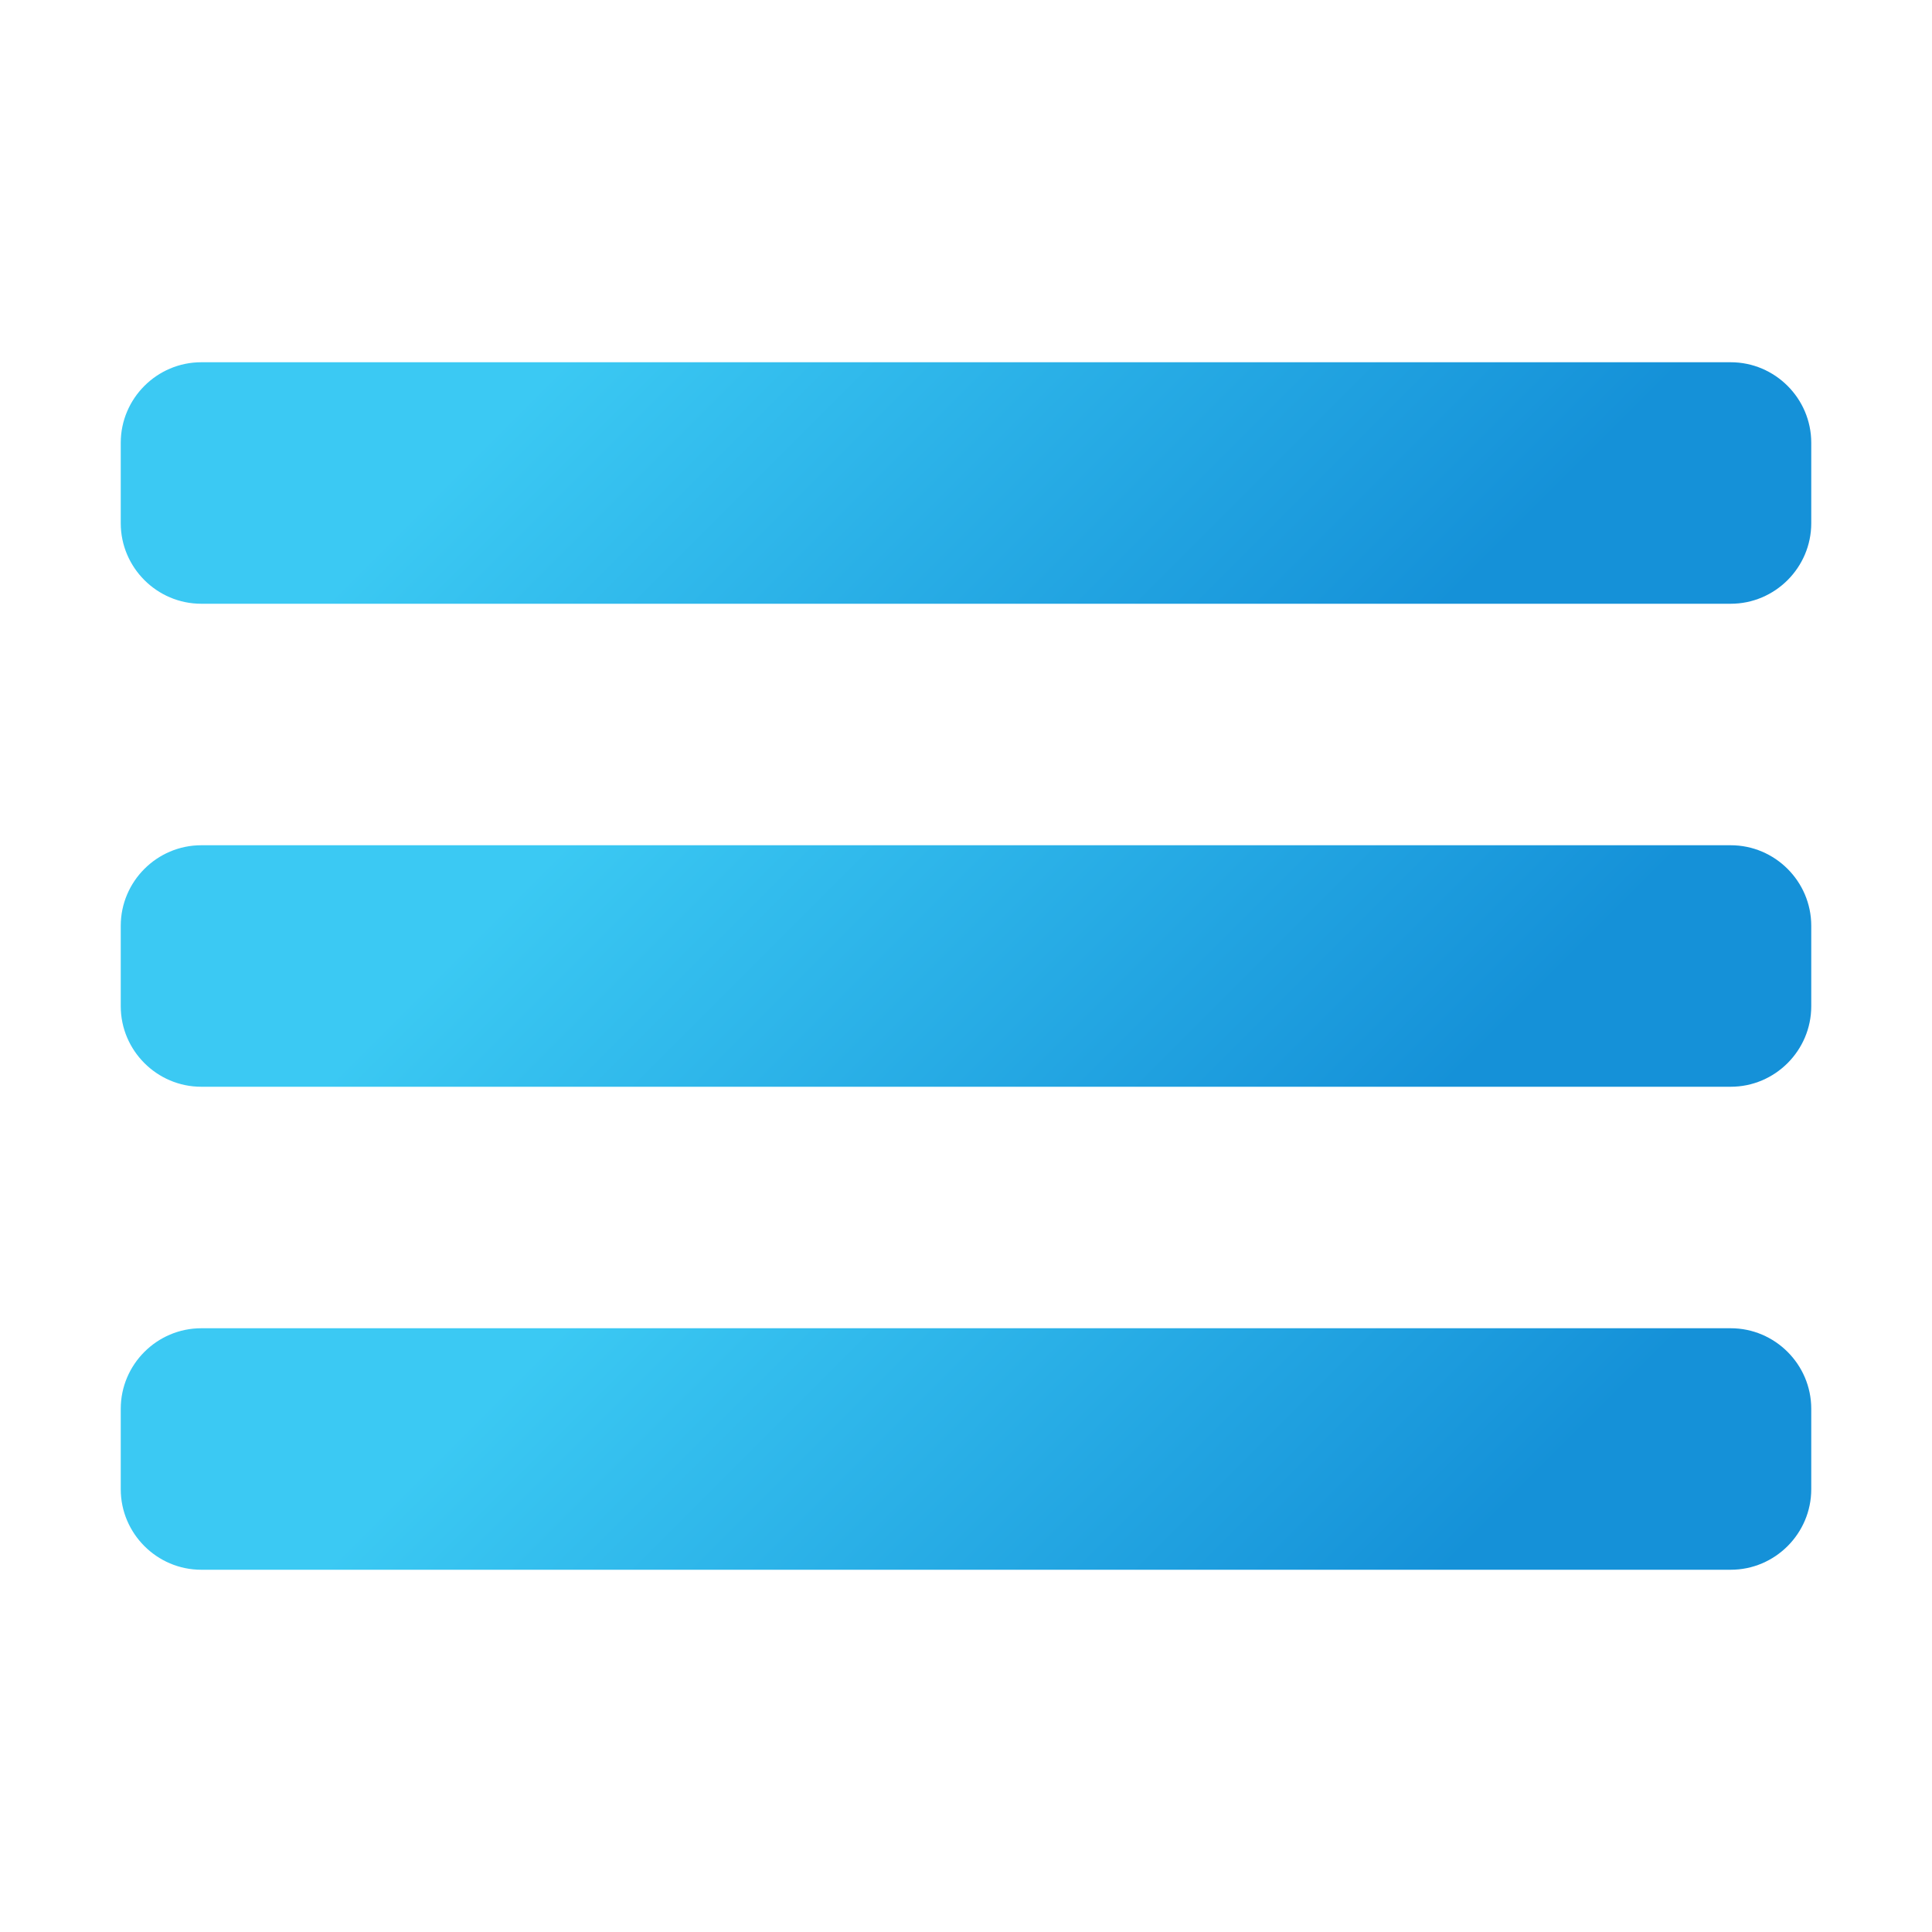
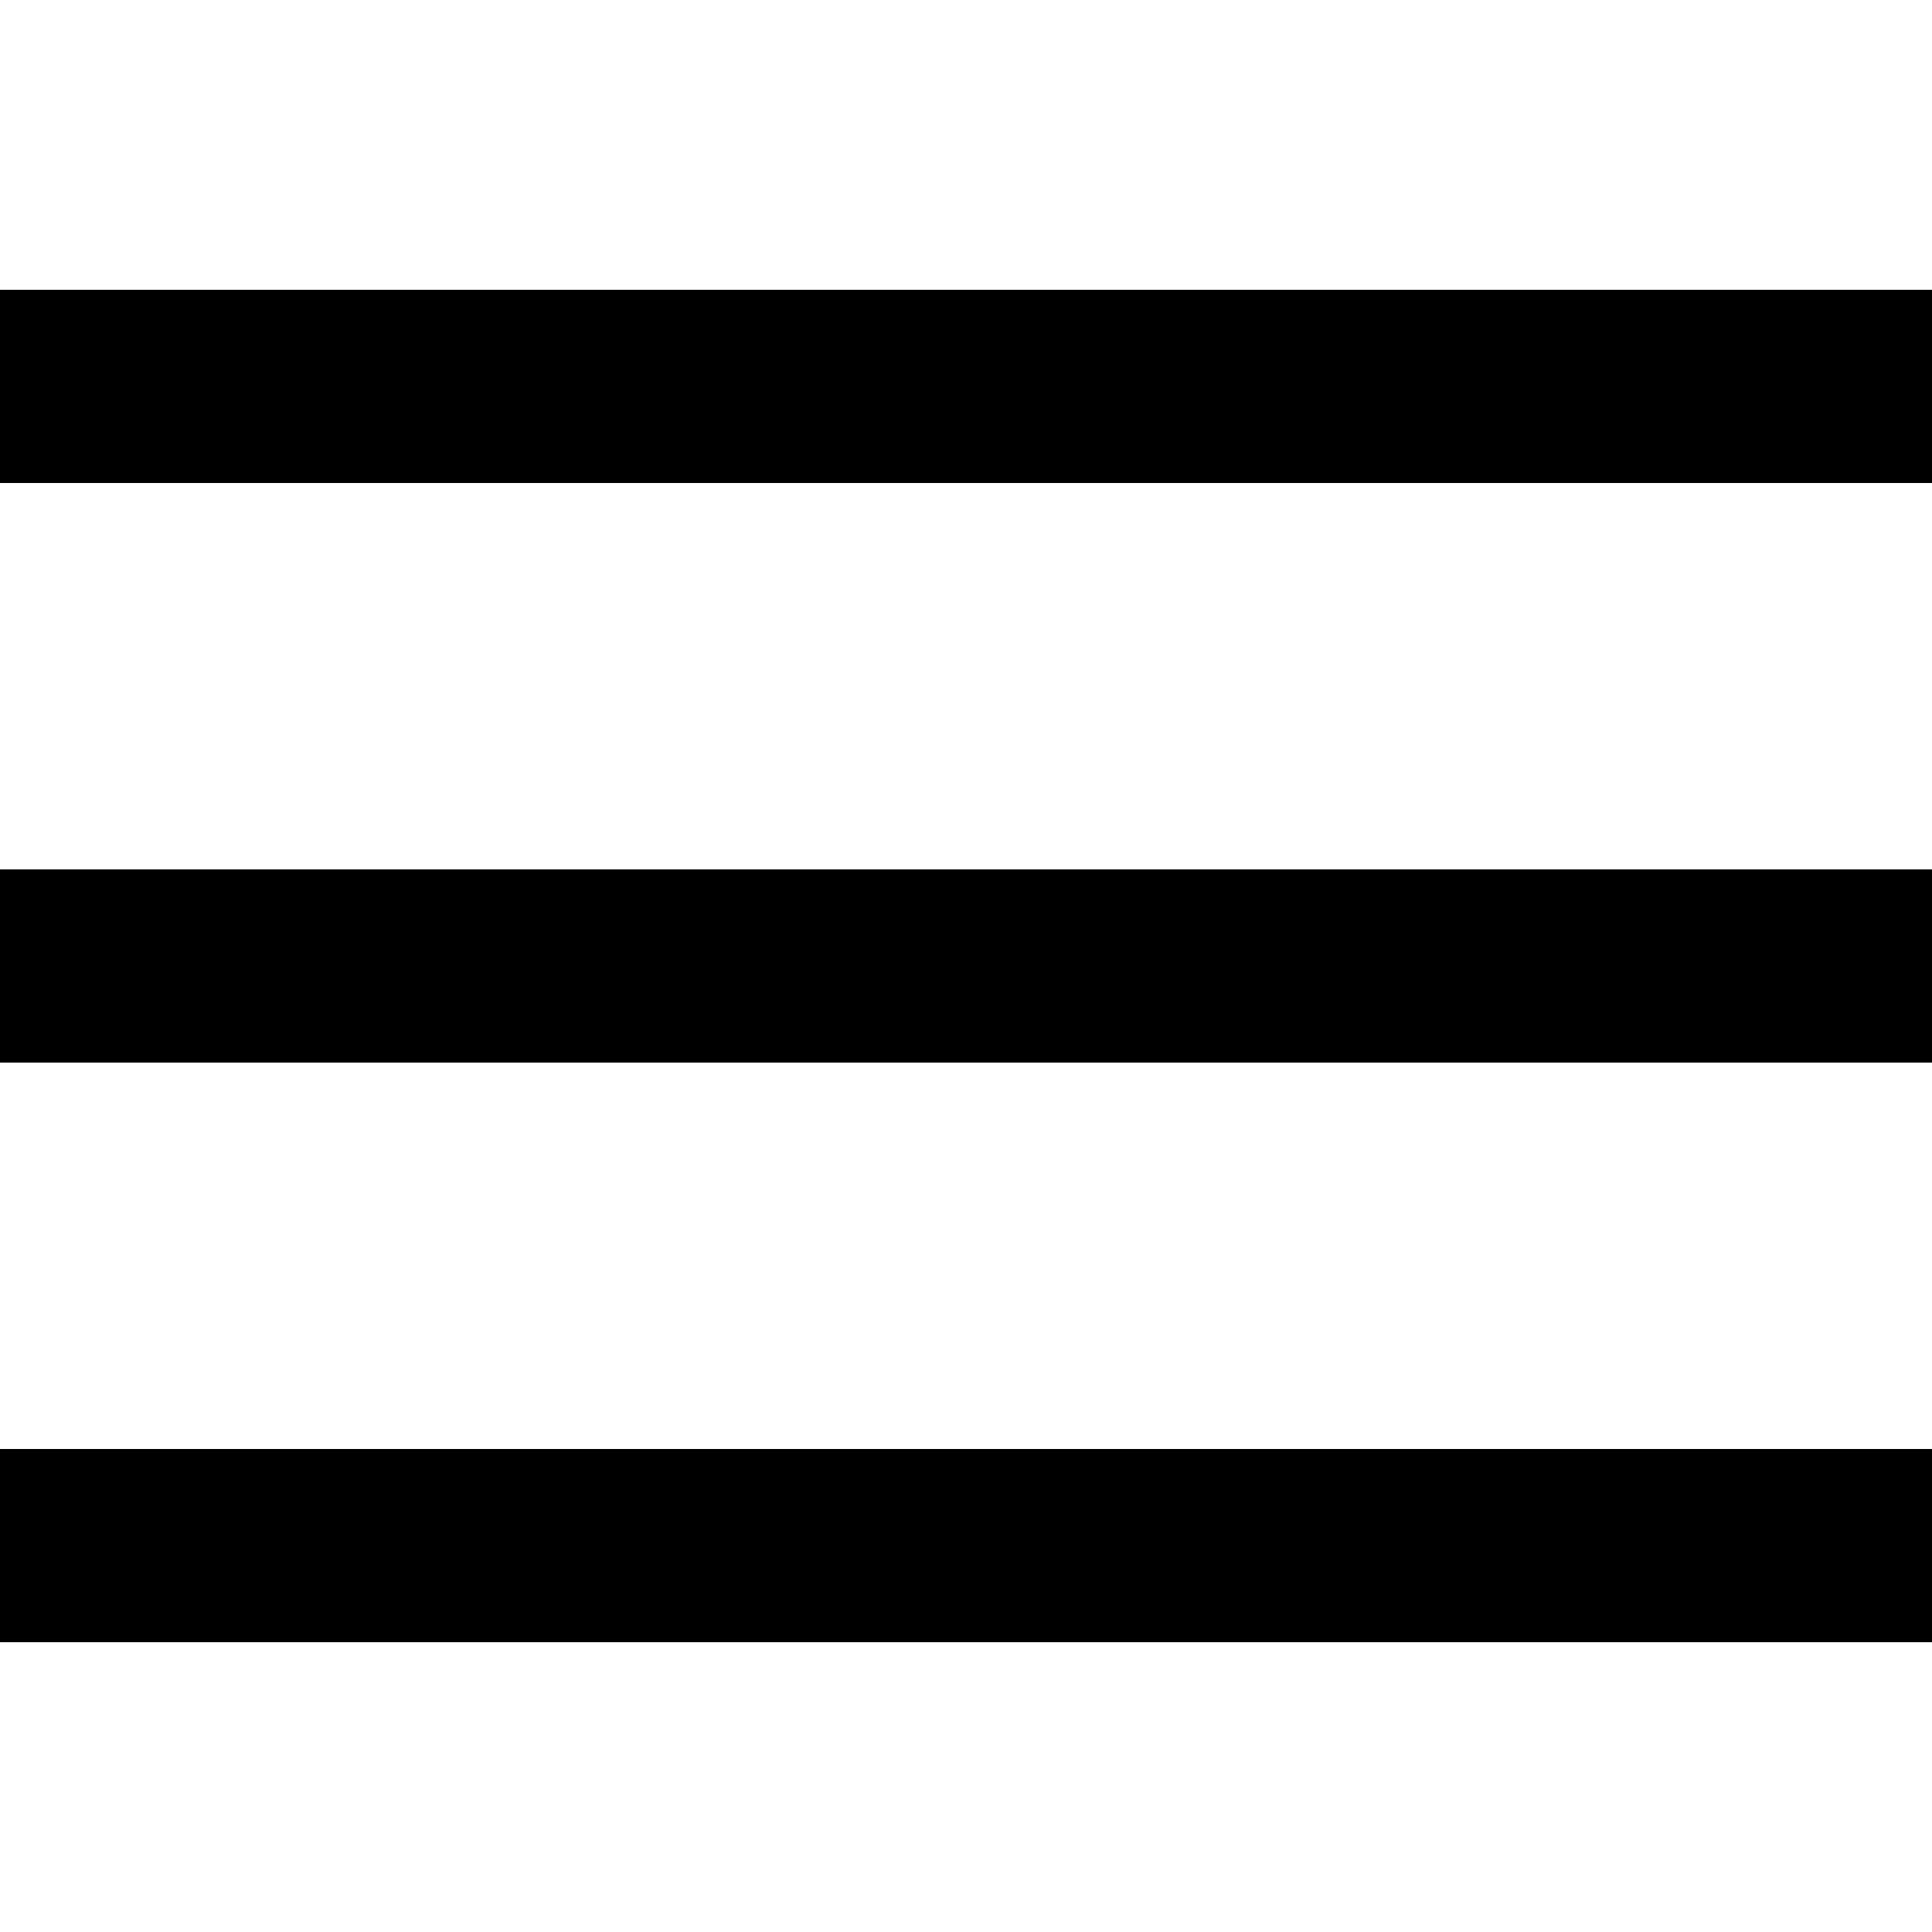
- <svg xmlns="http://www.w3.org/2000/svg" viewBox="0 0 48 48" width="48px" height="48px">
-   <linearGradient id="9iHXMuvV7brSX7hFt~tsna" x1="12.066" x2="34.891" y1=".066" y2="22.891" gradientUnits="userSpaceOnUse">
-     <stop offset=".237" stop-color="#3bc9f3" />
-     <stop offset=".85" stop-color="#1591d8" />
-   </linearGradient>
-   <path fill="url(#9iHXMuvV7brSX7hFt~tsna)" d="M43,15H5c-1.1,0-2-0.9-2-2v-2c0-1.1,0.9-2,2-2h38c1.1,0,2,0.9,2,2v2C45,14.1,44.1,15,43,15z" />
-   <linearGradient id="9iHXMuvV7brSX7hFt~tsnb" x1="12.066" x2="34.891" y1="12.066" y2="34.891" gradientUnits="userSpaceOnUse">
-     <stop offset=".237" stop-color="#3bc9f3" />
-     <stop offset=".85" stop-color="#1591d8" />
-   </linearGradient>
-   <path fill="url(#9iHXMuvV7brSX7hFt~tsnb)" d="M43,27H5c-1.1,0-2-0.9-2-2v-2c0-1.1,0.9-2,2-2h38c1.1,0,2,0.9,2,2v2C45,26.1,44.1,27,43,27z" />
-   <linearGradient id="9iHXMuvV7brSX7hFt~tsnc" x1="12.066" x2="34.891" y1="24.066" y2="46.891" gradientUnits="userSpaceOnUse">
-     <stop offset=".237" stop-color="#3bc9f3" />
-     <stop offset=".85" stop-color="#1591d8" />
-   </linearGradient>
-   <path fill="url(#9iHXMuvV7brSX7hFt~tsnc)" d="M43,39H5c-1.1,0-2-0.9-2-2v-2c0-1.1,0.9-2,2-2h38c1.1,0,2,0.9,2,2v2C45,38.1,44.1,39,43,39z" />
+ <svg xmlns="http://www.w3.org/2000/svg" fill="#000000" viewBox="0 0 50 50" width="50px" height="50px">
+   <path d="M 0 7.5 L 0 12.5 L 50 12.5 L 50 7.5 Z M 0 22.5 L 0 27.5 L 50 27.5 L 50 22.5 Z M 0 37.5 L 0 42.5 L 50 42.5 L 50 37.5 Z" />
</svg>
